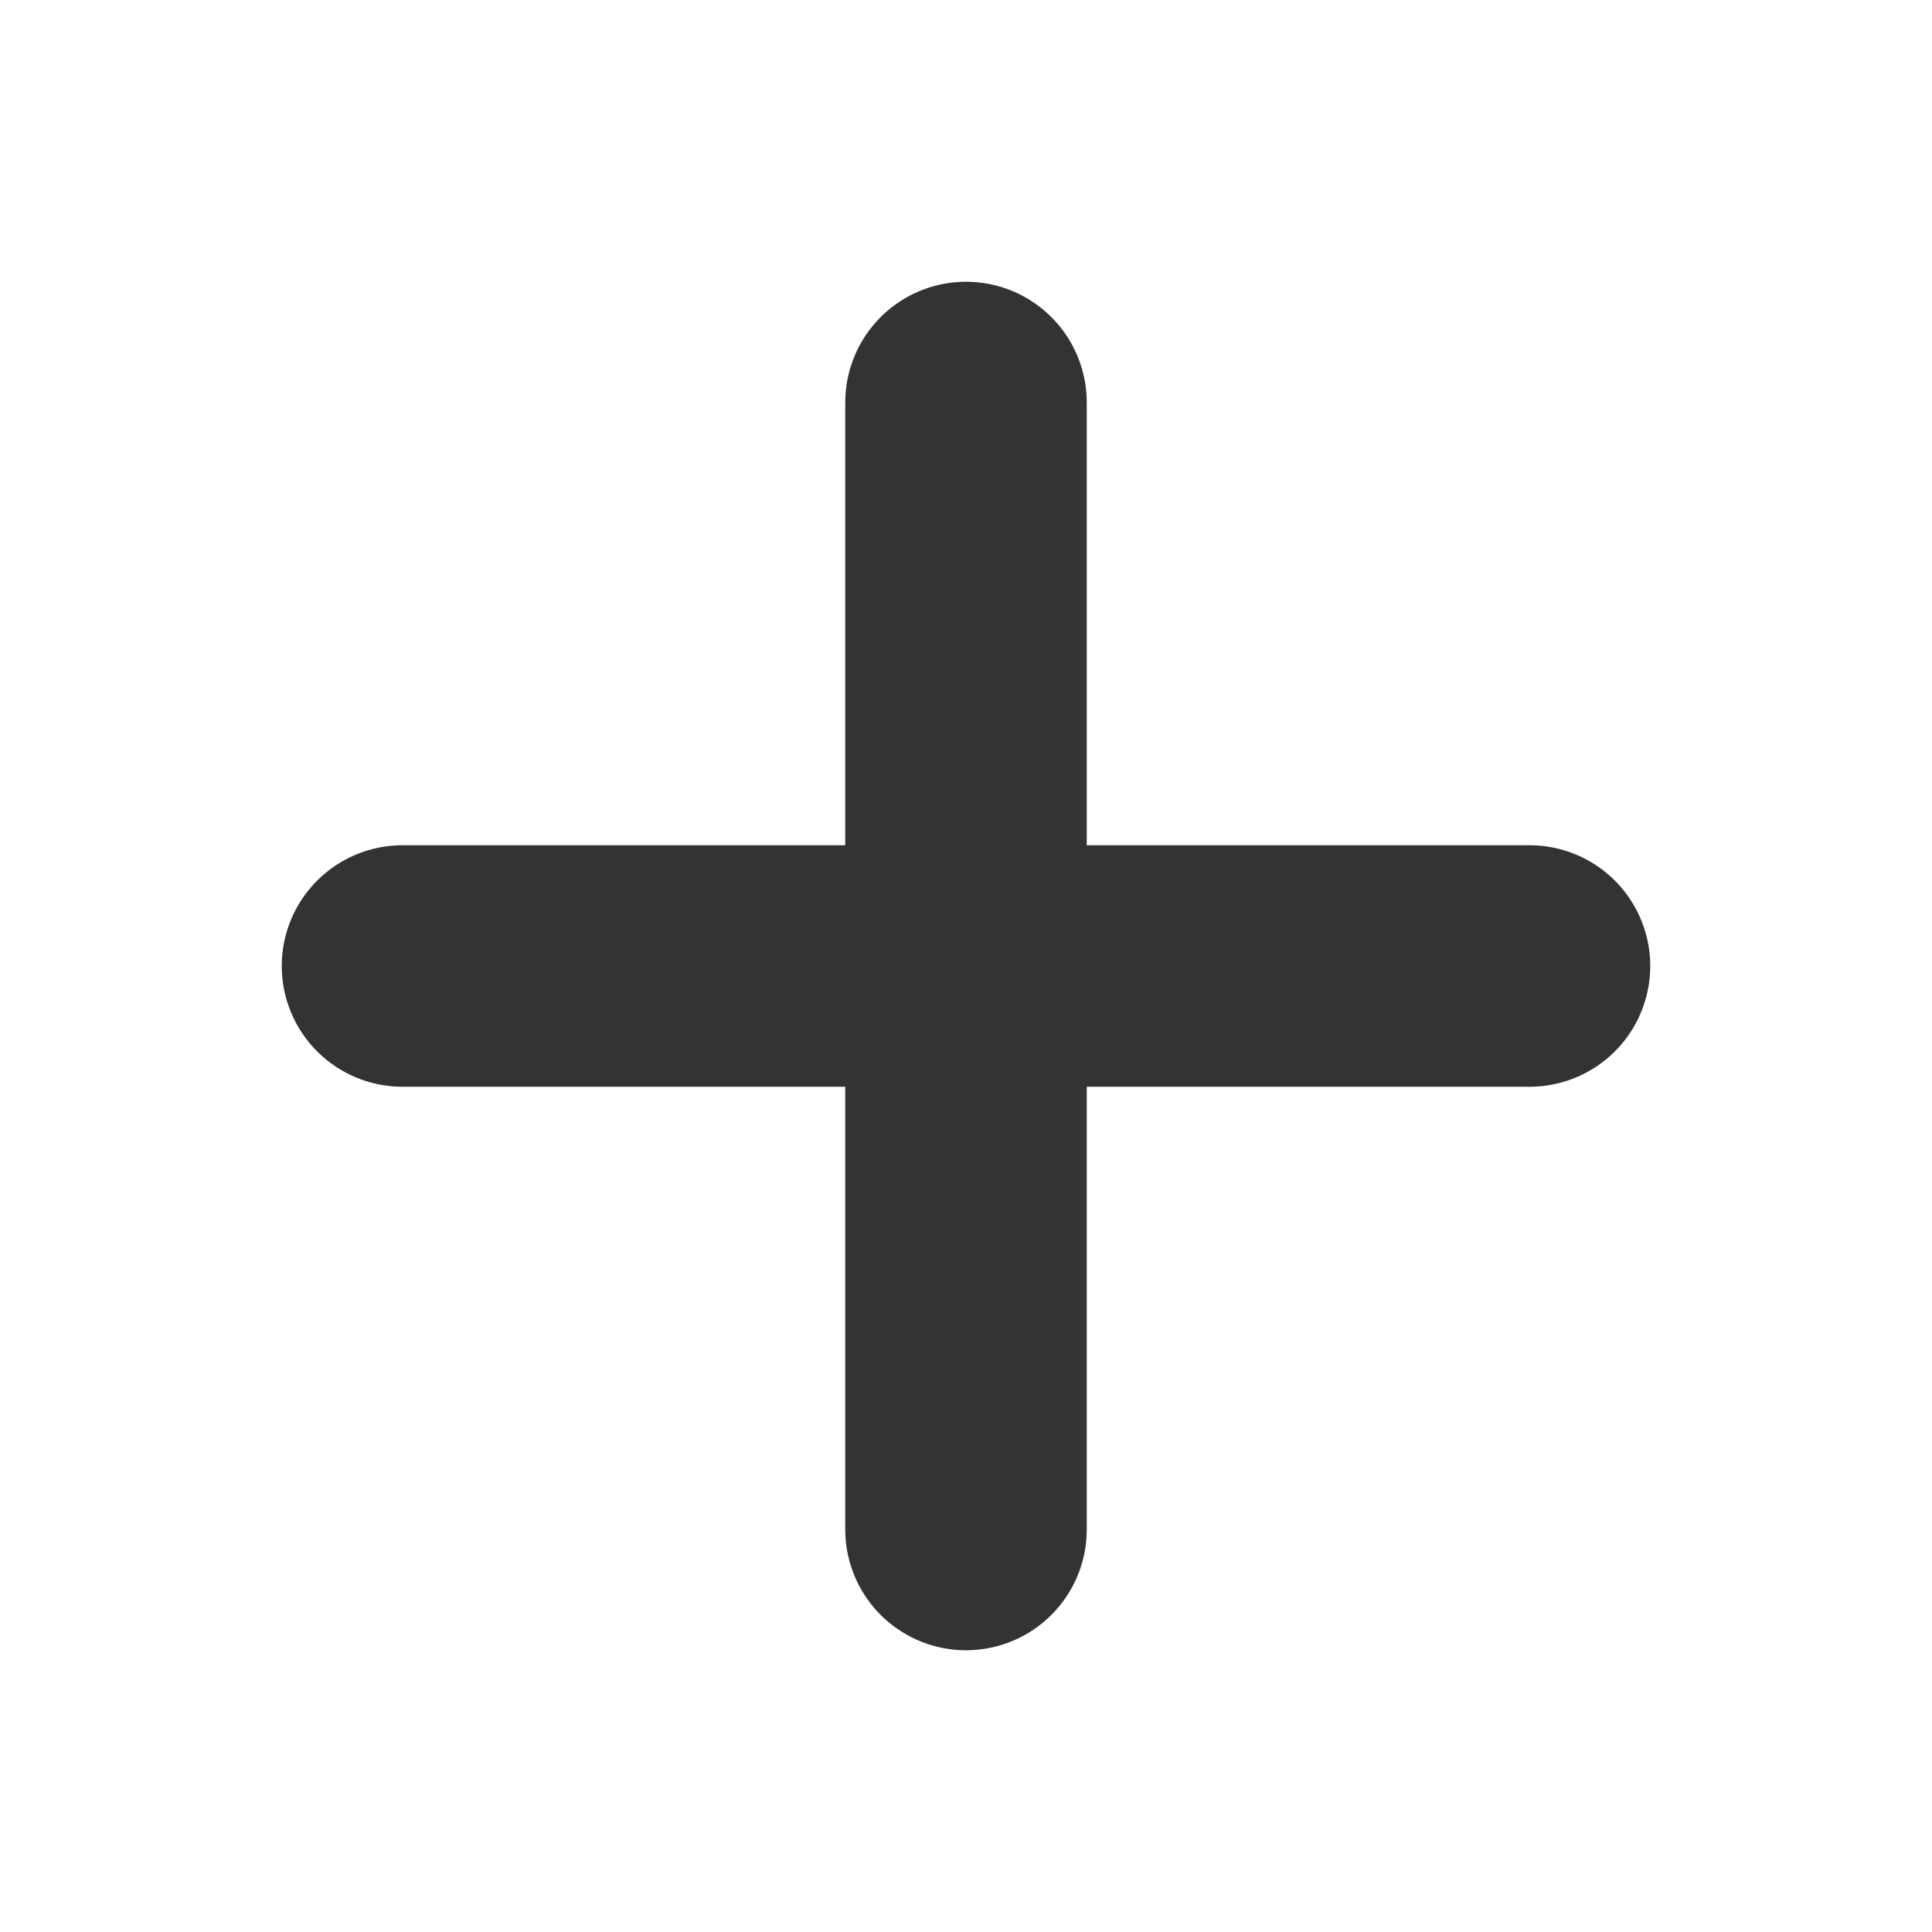
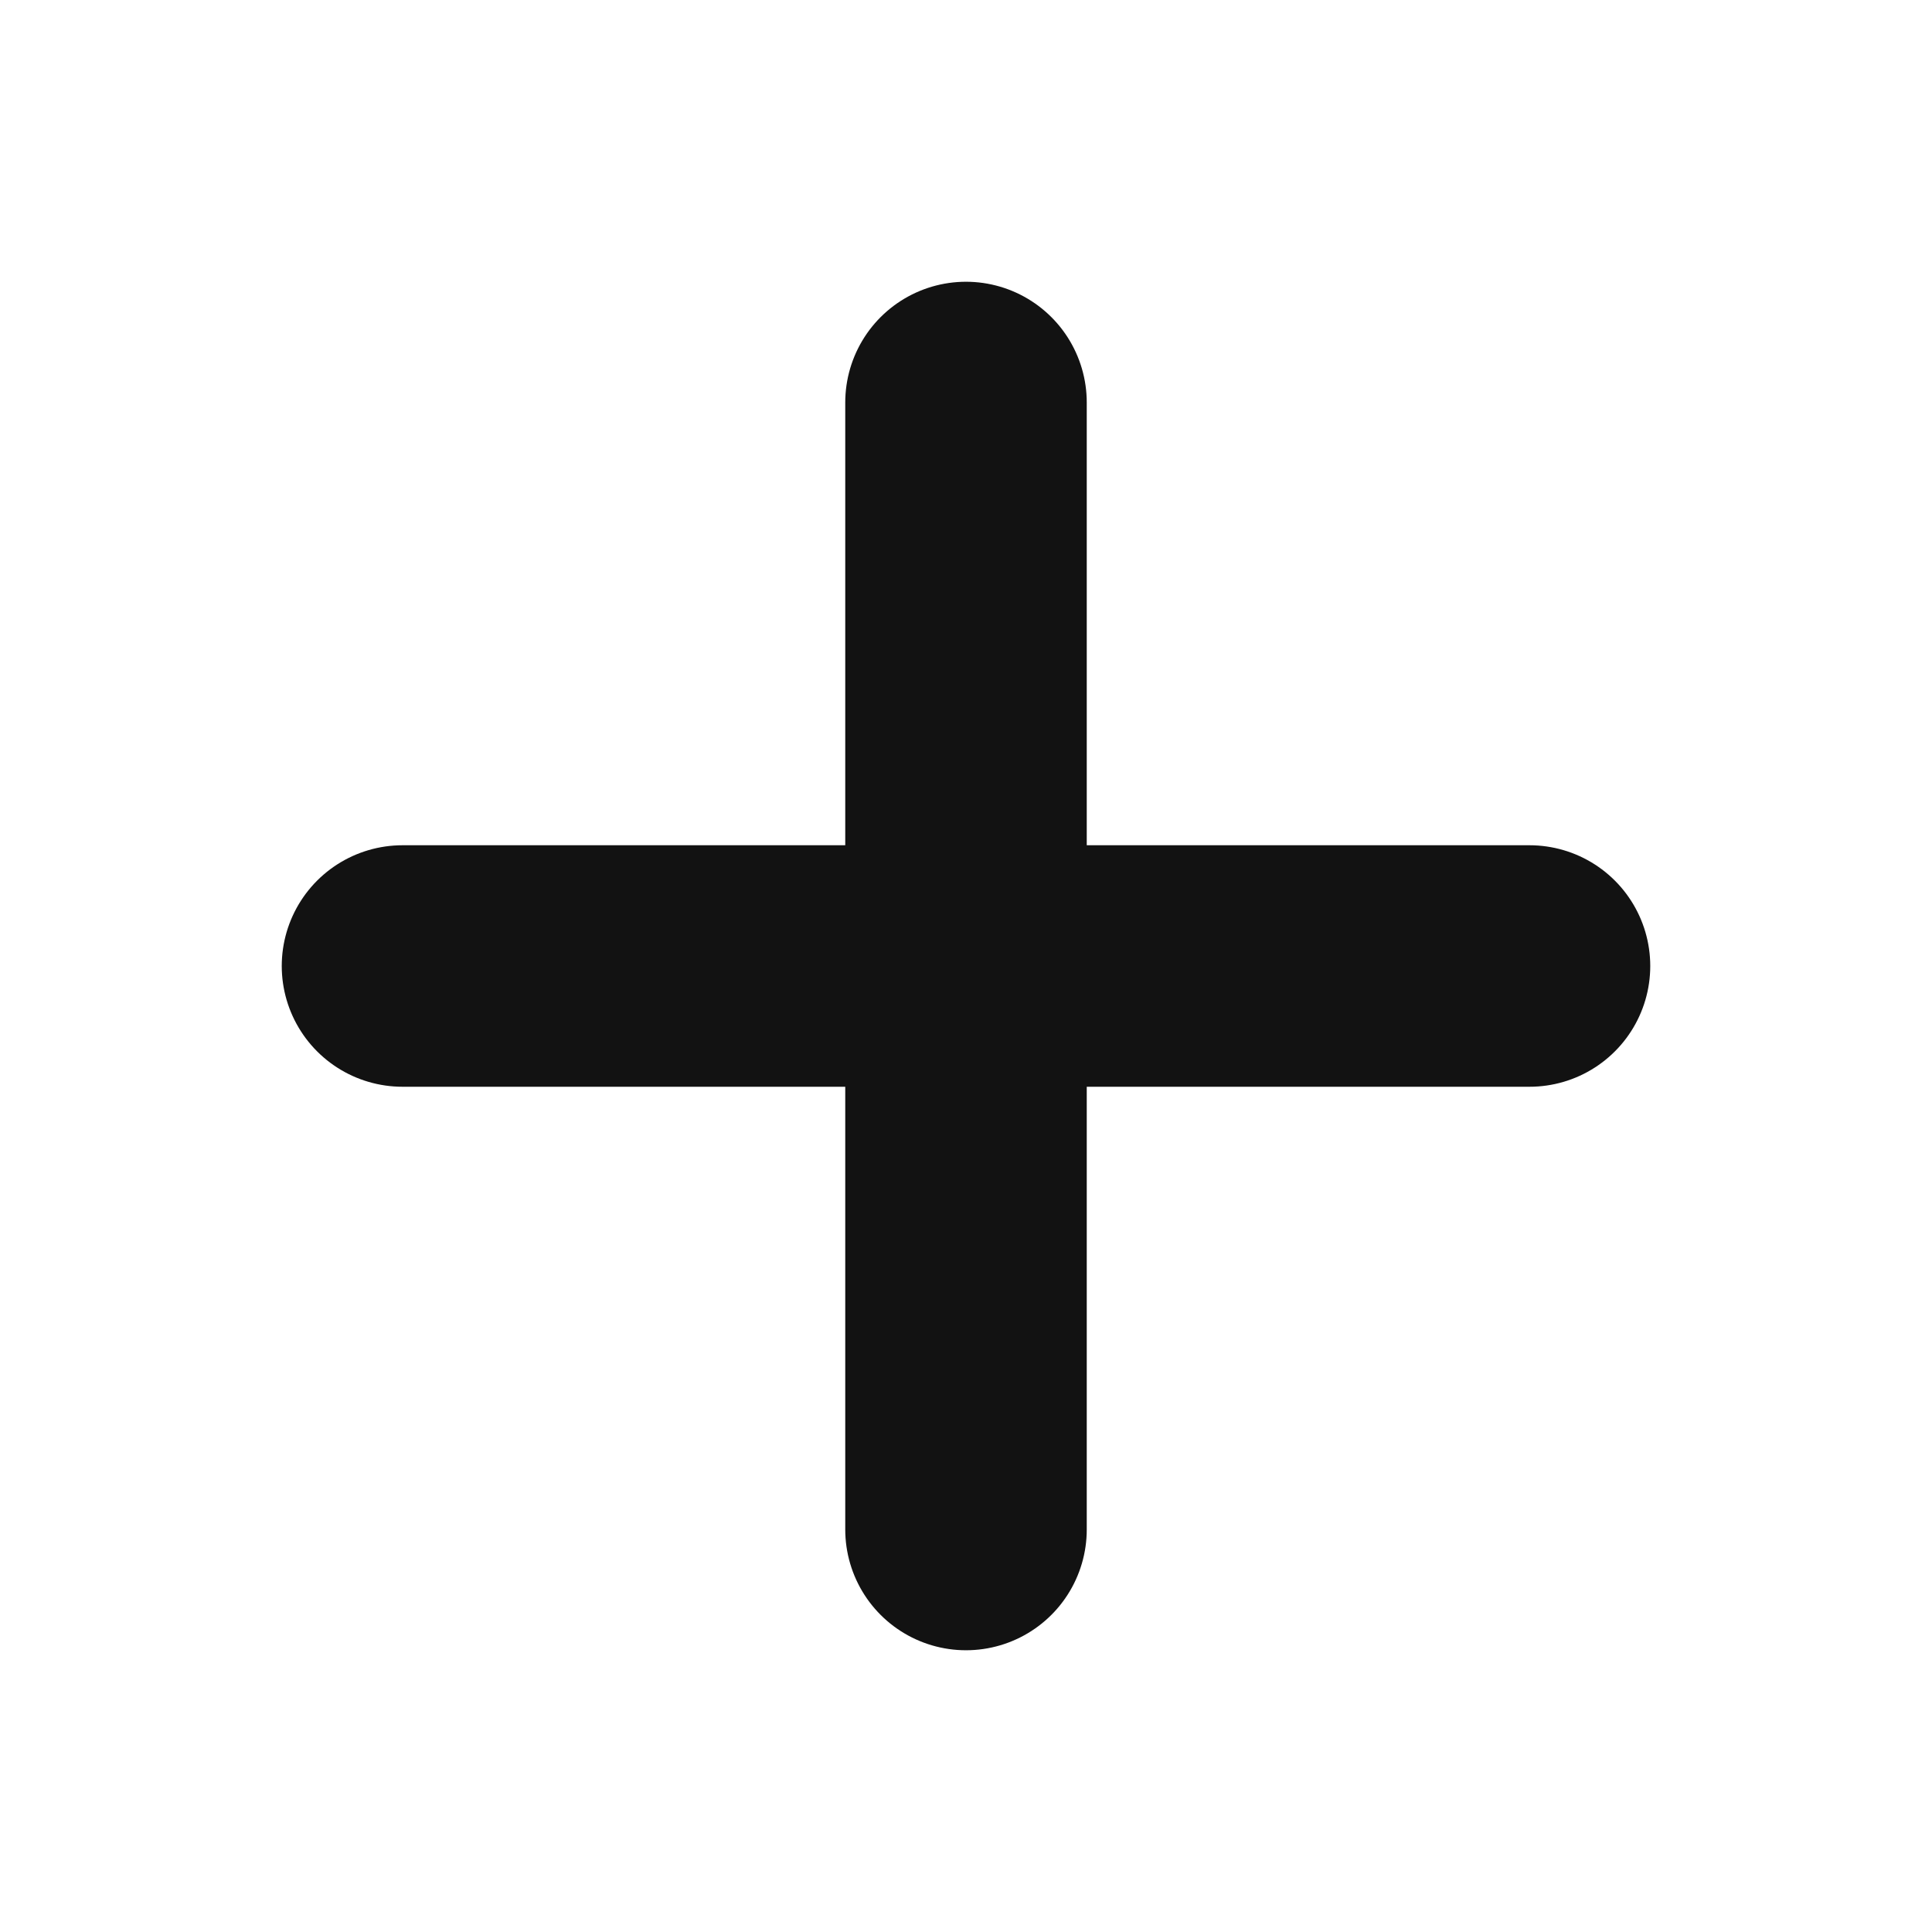
- <svg xmlns="http://www.w3.org/2000/svg" width="100" height="100" viewBox="0 0 24 24" fill="none" stroke="#333333" stroke-width="3" stroke-linecap="round" stroke-linejoin="round" class="feather feather-plus">
+ <svg xmlns="http://www.w3.org/2000/svg" width="100" height="100" viewBox="0 0 24 24" fill="none" stroke="#121212" stroke-width="3" stroke-linecap="round" stroke-linejoin="round" class="feather feather-plus">
  <line x1="12" y1="5" x2="12" y2="19" />
  <line x1="5" y1="12" x2="19" y2="12" />
</svg>
